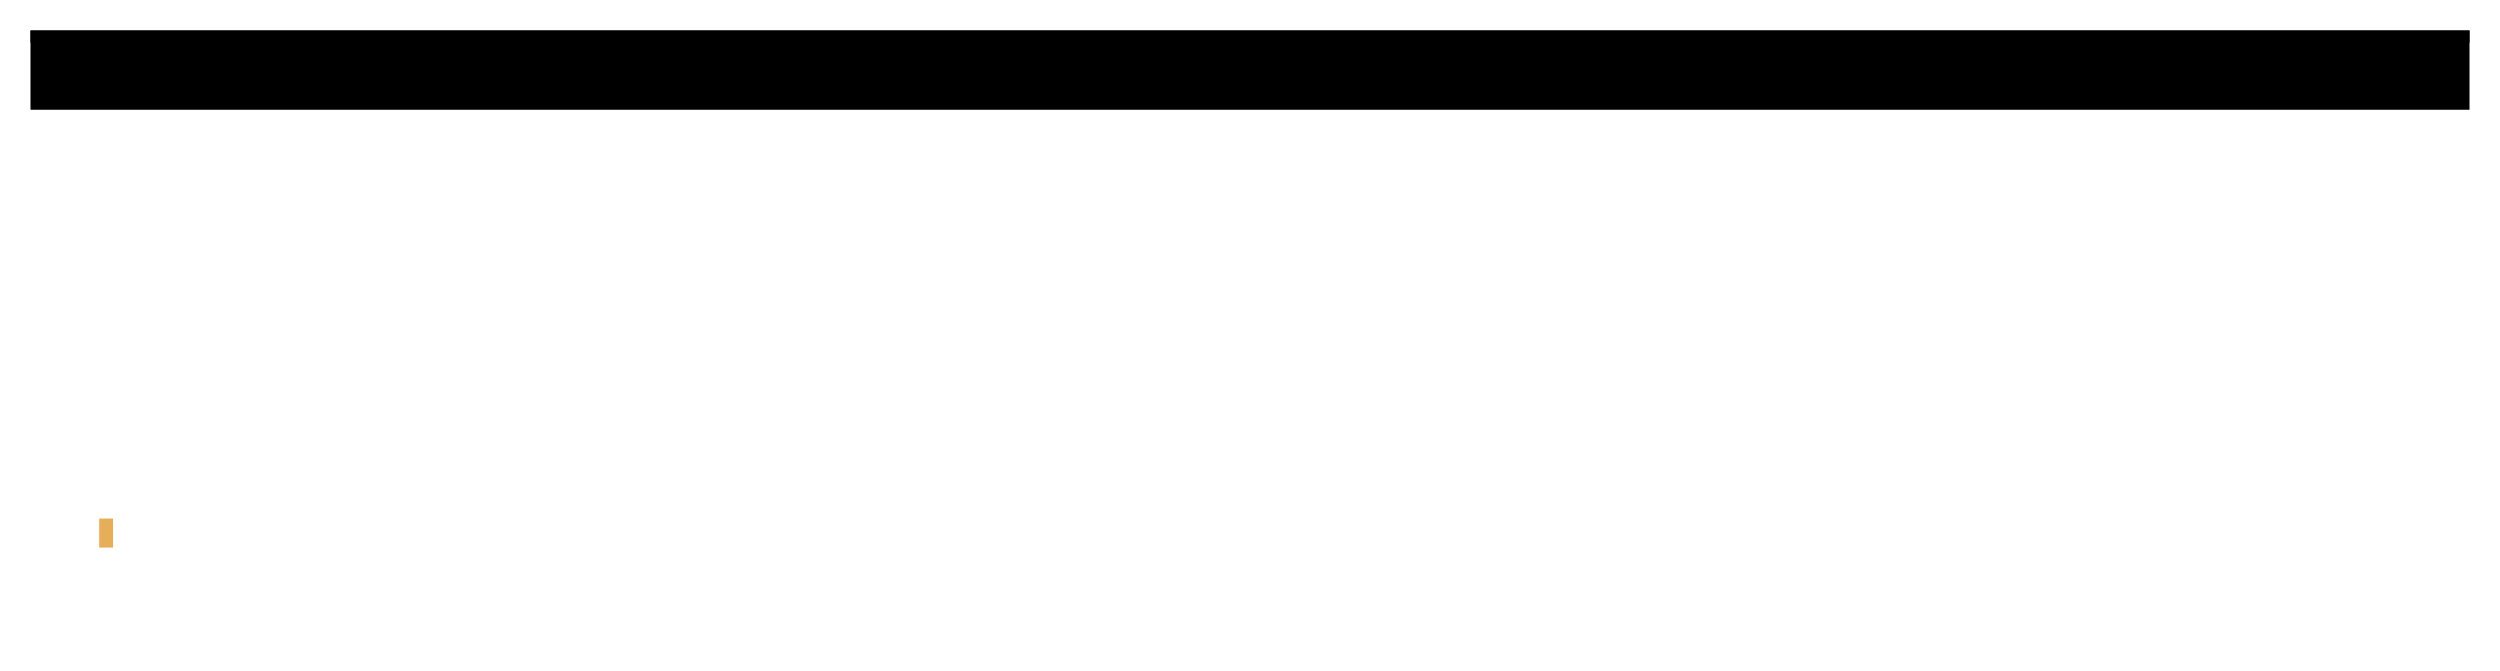
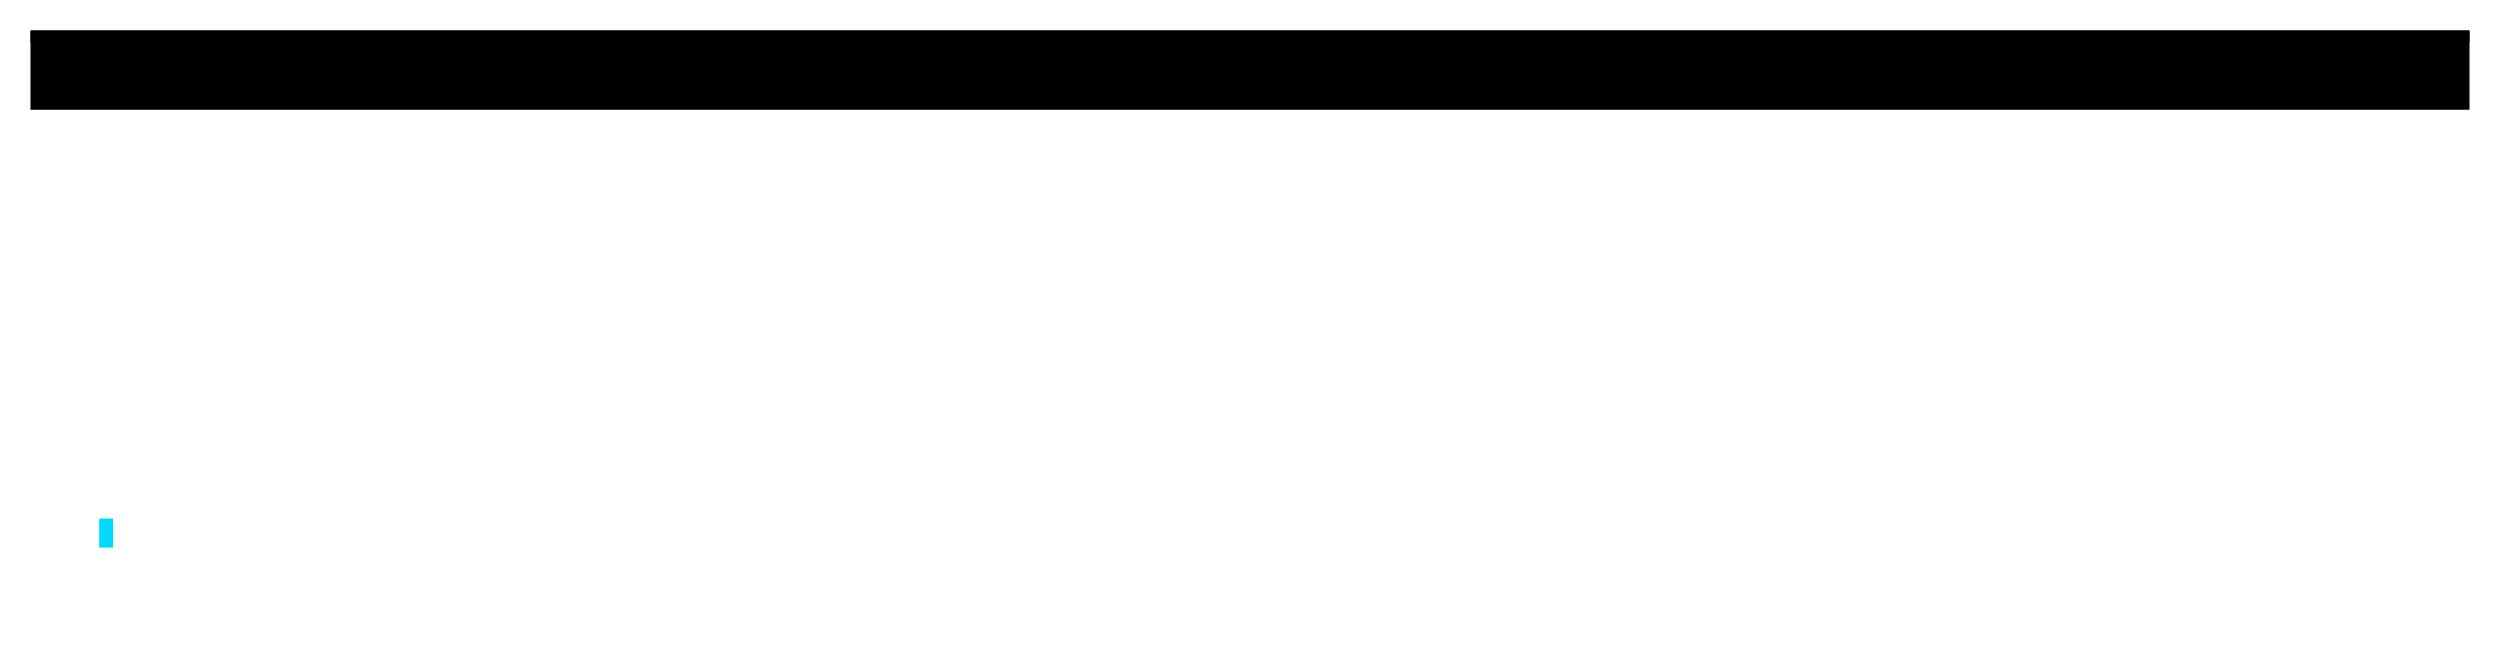
<svg xmlns="http://www.w3.org/2000/svg" width="820" height="220" viewBox="0 0 820 220" role="img" aria-labelledby="title desc">
  <defs>
    <style>
      @keyframes blink {
        0%, 50% { opacity: 1; }
        51%, 100% { opacity: 0; }
      }

      @keyframes scan {
        0% { transform: translateY(-100%); opacity: 0; }
        10% { opacity: 0.15; }
        90% { opacity: 0.15; }
        100% { transform: translateY(220px); opacity: 0; }
      }

      @keyframes fadeIn {
        from { opacity: 0; }
        to { opacity: 1; }
      }

      .terminal {
        stroke-width: 2;
        rx: 12;
        fill: none;
      }

      .header-bar {
        rx: 12 12 0 0;
      }

      .header-title {
        font-family: 'Fira Code', monospace;
        font-size: 14px;
        letter-spacing: 0.3px;
      }

      .text-line {
        font-family: 'Fira Code', monospace;
        font-size: 16px;
        opacity: 0;
-         fill: #E7AE59;
+         fill: #00D9FF;
        dominant-baseline: hanging;
        text-anchor: start;
      }

      .cursor {
        font-family: 'Fira Code', monospace;
        font-size: 16px;
        animation: blink 1s step-end infinite;
-         fill: #E7AE59;
+         fill: #00D9FF;
      }

      .scanline {
        animation: scan 7s linear infinite;
      }

      .line-1 { animation: fadeIn 1s ease forwards 0s; }
      .line-2 { animation: fadeIn 1s ease forwards 1s; }
      .line-3 { animation: fadeIn 1s ease forwards 2s; }
      .line-4 { animation: fadeIn 1s ease forwards 3s; }

      @media (prefers-color-scheme: dark) {
        .terminal {
-           stroke: #E7AE59;
+           stroke: #00D9FF;
        }

-         .header-bar { fill: rgba(172, 45, 33, 0.35); }
+         .header-bar { fill: rgba(231, 174, 89, 0.25); }

-         .text-line { fill: #E7AE59; }
-         .cursor { fill: #E7AE59; }
-         .header-title { fill: #FFE6C7; }
+         .text-line { fill: #00D9FF; }
+         .cursor { fill: #00D9FF; }
+         .header-title { fill: #B3F0FF; }

        .scanline {
          fill: url(#scan-gradient-dark);
        }
      }

      @media (prefers-color-scheme: light) {
        .terminal {
-           stroke: #C44632;
+           stroke: #0099B3;
        }

-         .header-bar { fill: rgba(245, 192, 137, 0.4); }
+         .header-bar { fill: rgba(0, 217, 255, 0.15); }

-         .text-line { fill: #C44632; }
-         .cursor { fill: #C44632; }
-         .header-title { fill: #5C2016; }
+         .text-line { fill: #0099B3; }
+         .cursor { fill: #0099B3; }
+         .header-title { fill: #065A6E; }

        .scanline {
          fill: url(#scan-gradient-light);
        }
      }
    </style>
    <linearGradient id="scan-gradient-dark" x1="0%" y1="0%" x2="0%" y2="100%">
-       <stop offset="0%" stop-color="#E7AE59" stop-opacity="0" />
-       <stop offset="50%" stop-color="#E7AE59" stop-opacity="0.2" />
-       <stop offset="100%" stop-color="#E7AE59" stop-opacity="0" />
+       <stop offset="0%" stop-color="#00D9FF" stop-opacity="0" />
+       <stop offset="50%" stop-color="#00D9FF" stop-opacity="0.2" />
+       <stop offset="100%" stop-color="#00D9FF" stop-opacity="0" />
    </linearGradient>
    <linearGradient id="scan-gradient-light" x1="0%" y1="0%" x2="0%" y2="100%">
-       <stop offset="0%" stop-color="#C44632" stop-opacity="0" />
-       <stop offset="50%" stop-color="#C44632" stop-opacity="0.2" />
-       <stop offset="100%" stop-color="#C44632" stop-opacity="0" />
+       <stop offset="0%" stop-color="#0099B3" stop-opacity="0" />
+       <stop offset="50%" stop-color="#0099B3" stop-opacity="0.2" />
+       <stop offset="100%" stop-color="#0099B3" stop-opacity="0" />
    </linearGradient>
  </defs>
  <rect class="terminal" x="10" y="10" width="800" height="200" />
  <rect class="header-bar" x="10" y="10" width="800" height="26" />
  <text class="header-title" x="30" y="26" dominant-baseline="middle">abstract-data@systems • velocity</text>
  <g transform="translate(30, 43)">
    <text class="text-line line-1" y="0">$ abstract-data velocity status --watch</text>
    <text class="text-line line-2" y="34">▸ Deployments per cycle    [██████████░░] 500+ launches live</text>
    <text class="text-line line-3" y="68">▸ Release cadence          [████████████] Daily ship pipeline online</text>
    <text class="text-line line-4" y="102">▸ Multi-cycle readiness    [███████████░] 2024 + 2026 programs proven</text>
    <text class="cursor" x="0" y="136">▮</text>
  </g>
  <rect class="scanline" x="10" y="10" width="800" height="4" />
</svg>
